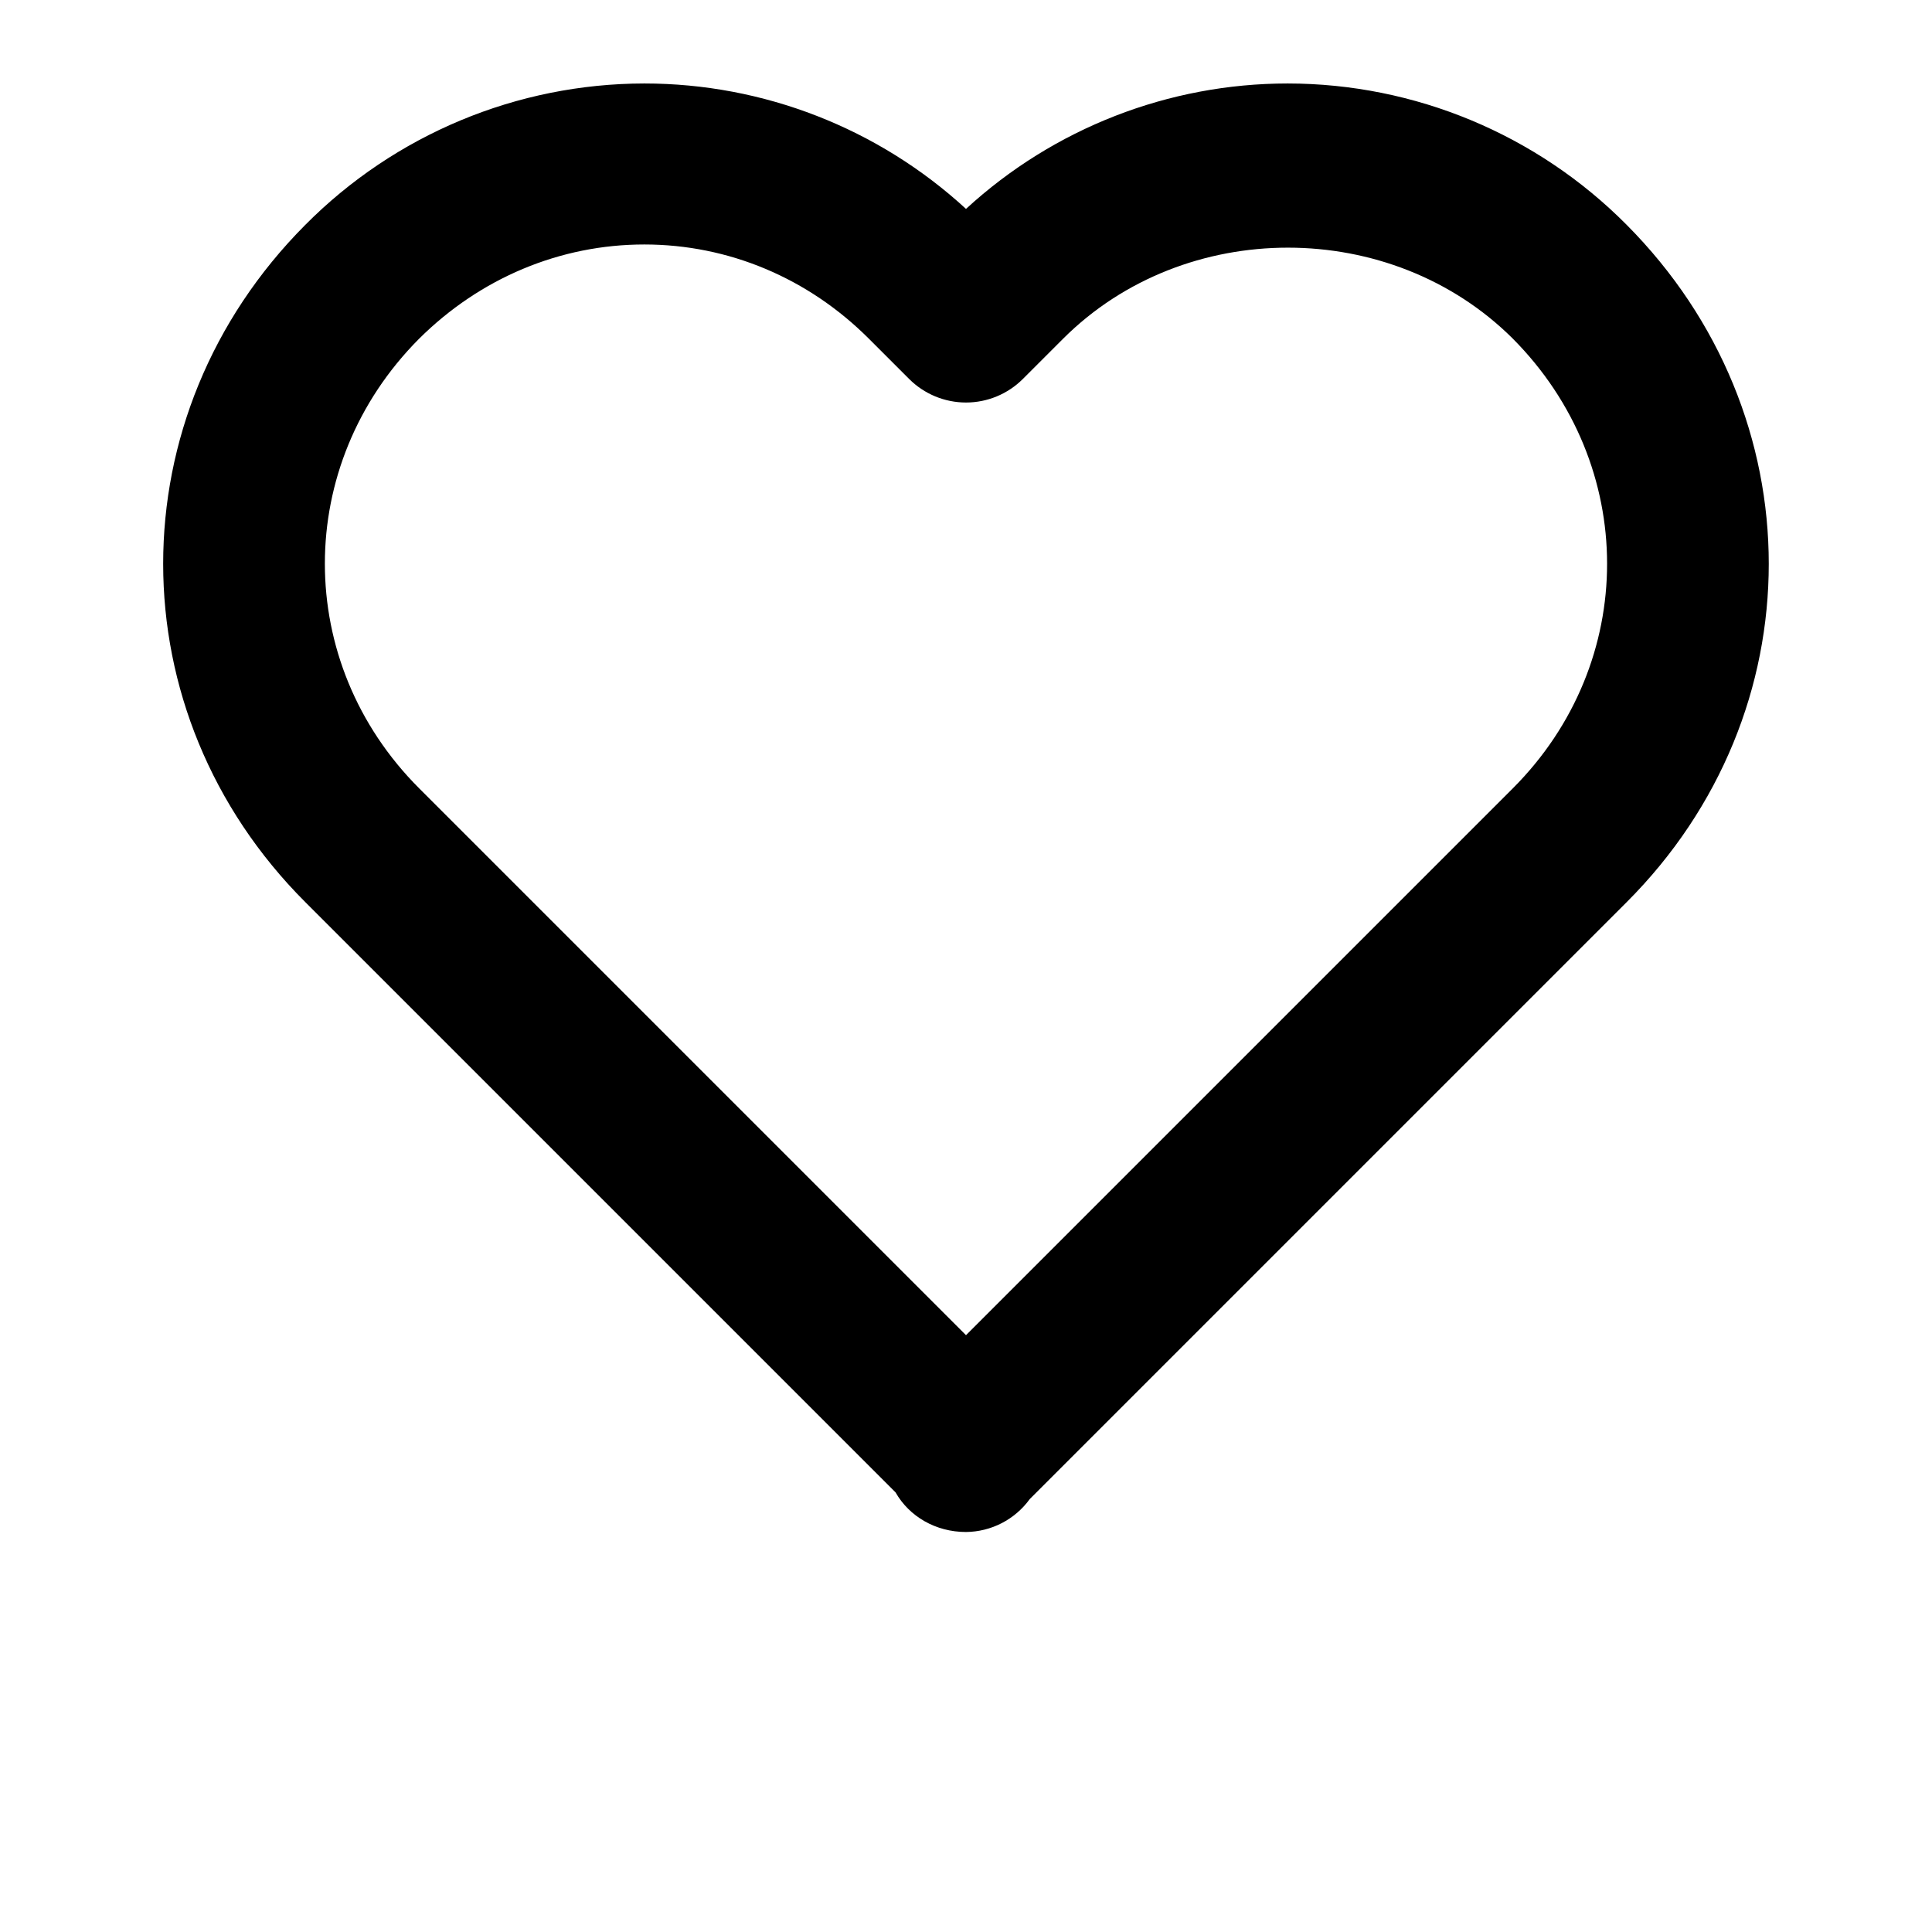
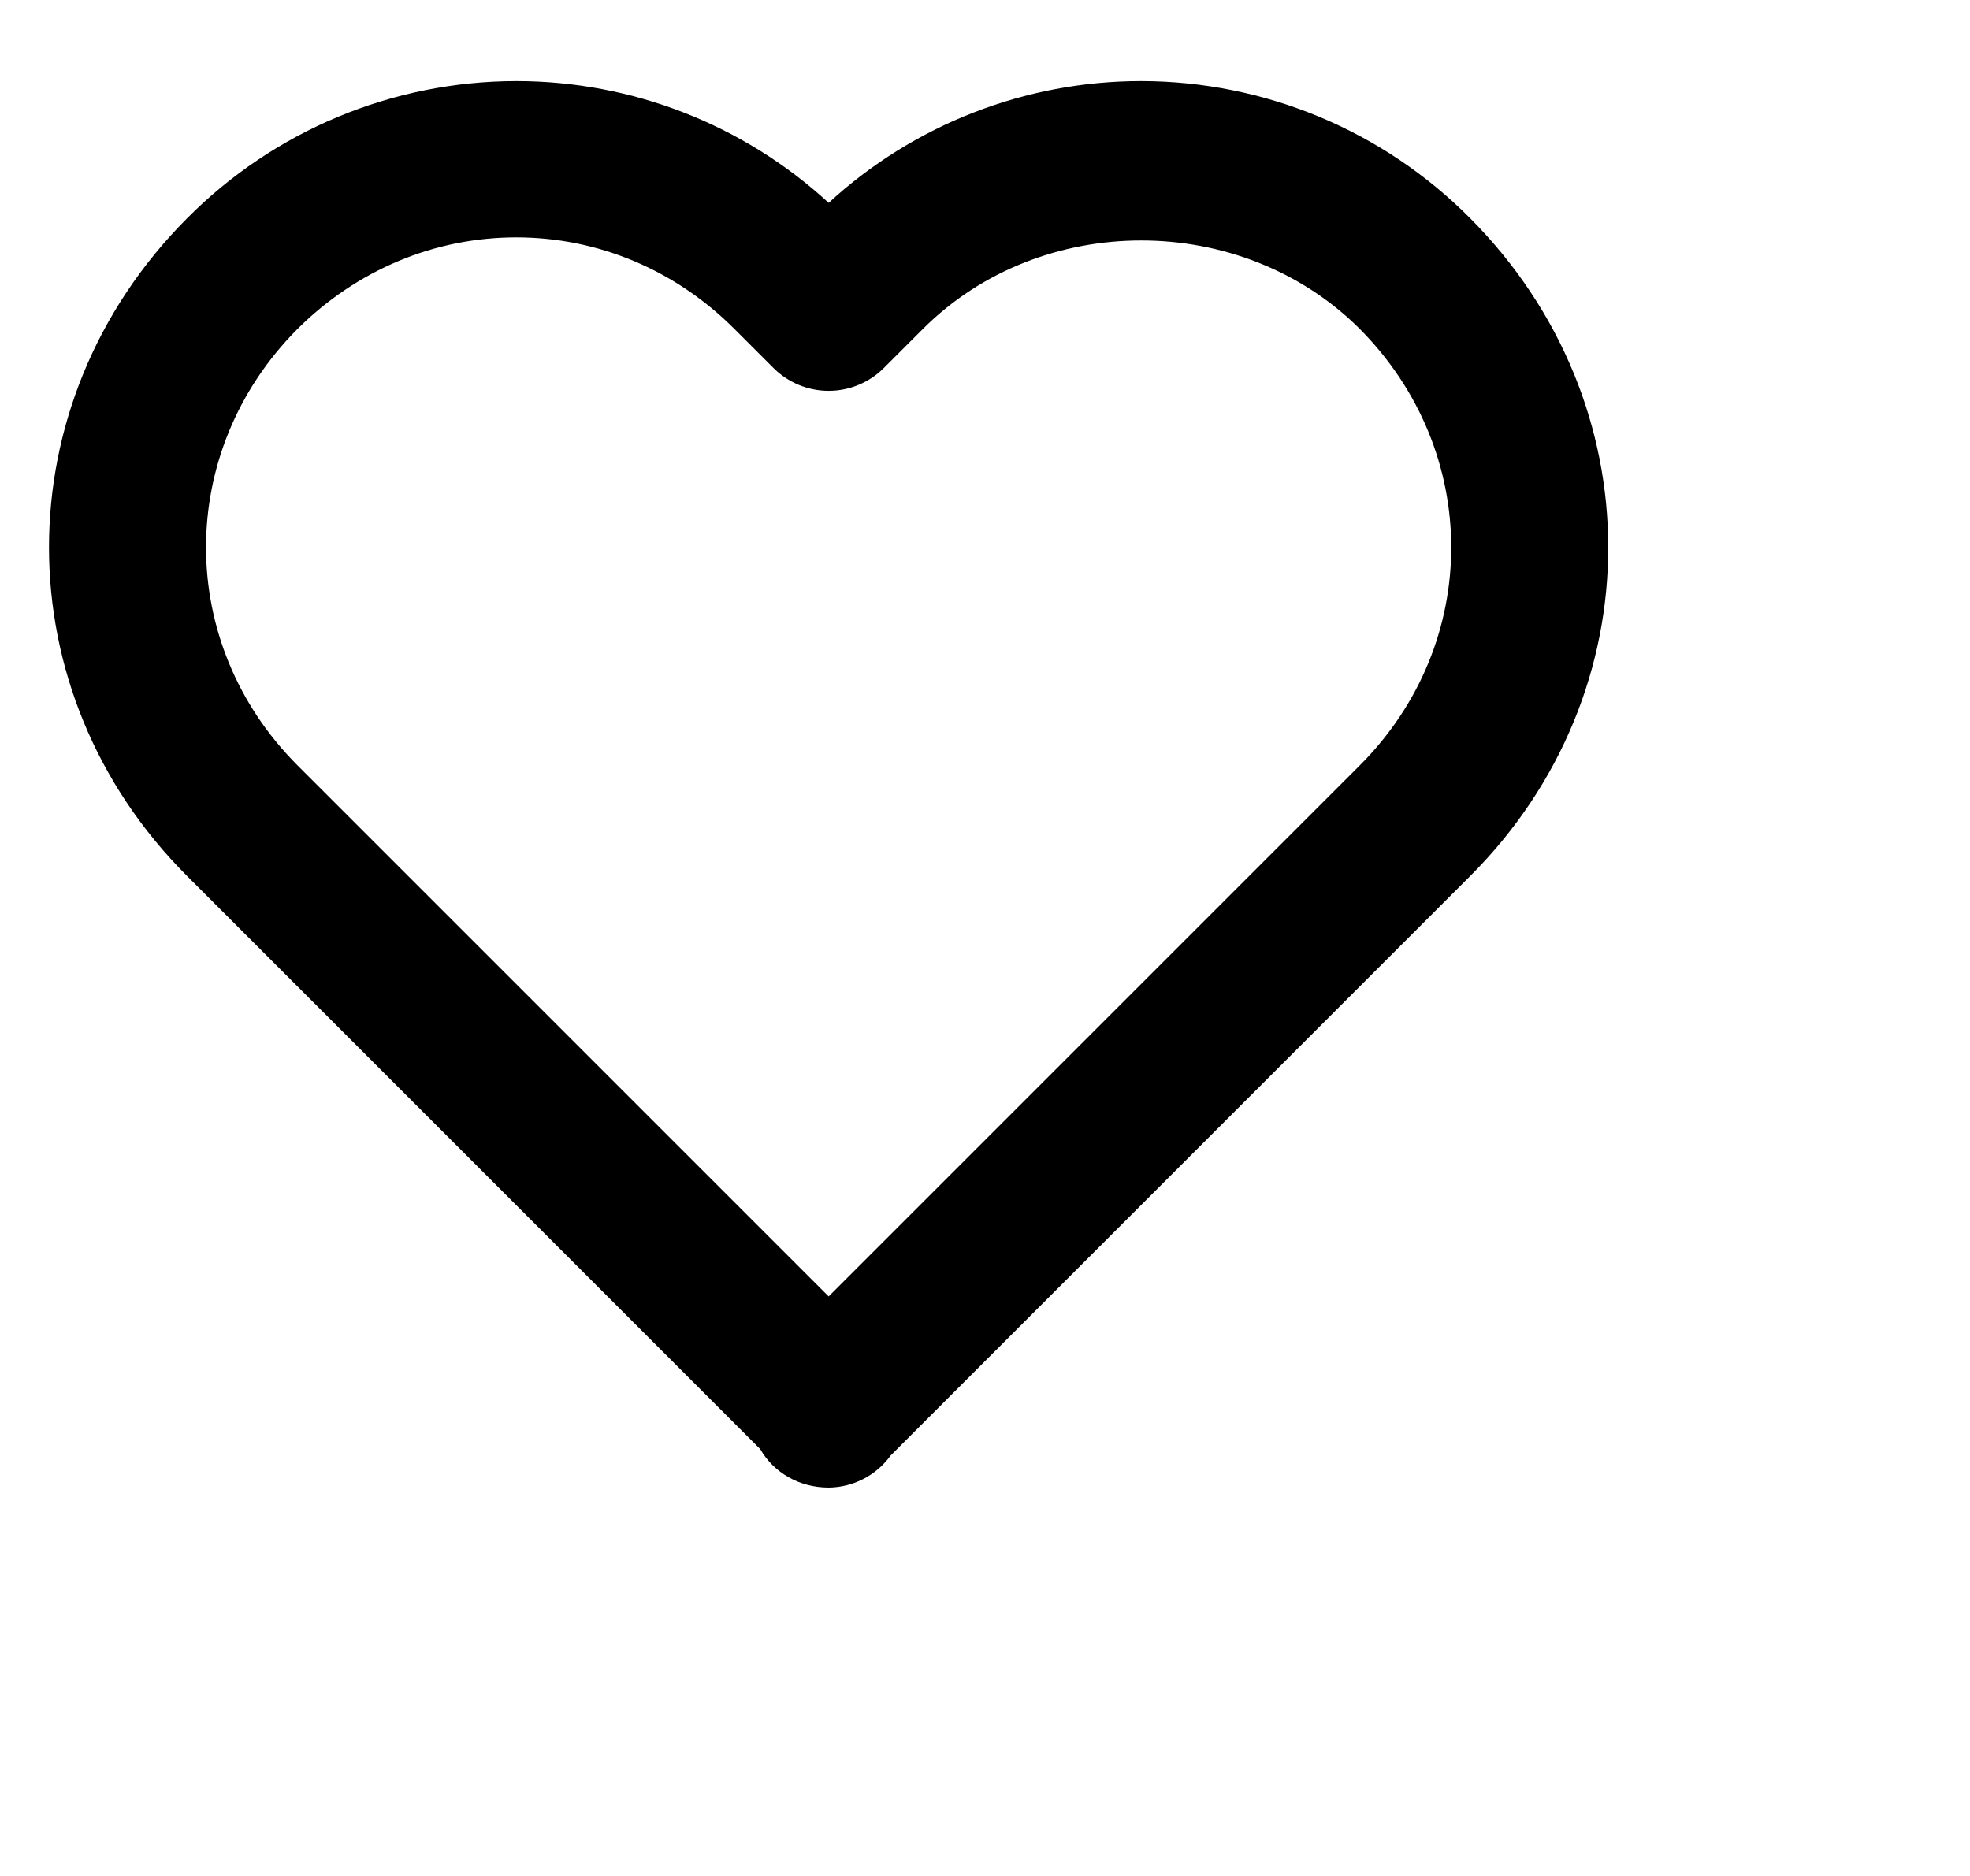
- <svg xmlns="http://www.w3.org/2000/svg" width="21" height="21" viewBox="0 2 24 24">
+ <svg xmlns="http://www.w3.org/2000/svg" width="21" height="20" viewBox="2 2 24 24">
  <path d="M12 4.595a5.904 5.904 0 0 0-3.996-1.558 5.942 5.942 0 0 0-4.213 1.758c-2.353 2.363-2.352 6.059.002 8.412l7.332 7.332c.17.299.498.492.875.492a.99.99 0 0 0 .792-.409l7.415-7.415c2.354-2.354 2.354-6.049-.002-8.416a5.938 5.938 0 0 0-4.209-1.754A5.906 5.906 0 0 0 12 4.595zm6.791 1.61c1.563 1.571 1.564 4.025.002 5.588L12 18.586l-6.793-6.793c-1.562-1.563-1.561-4.017-.002-5.584.76-.756 1.754-1.172 2.799-1.172s2.035.416 2.789 1.17l.5.5a.999.999 0 0 0 1.414 0l.5-.5c1.512-1.509 4.074-1.505 5.584-.002z" />
</svg>
